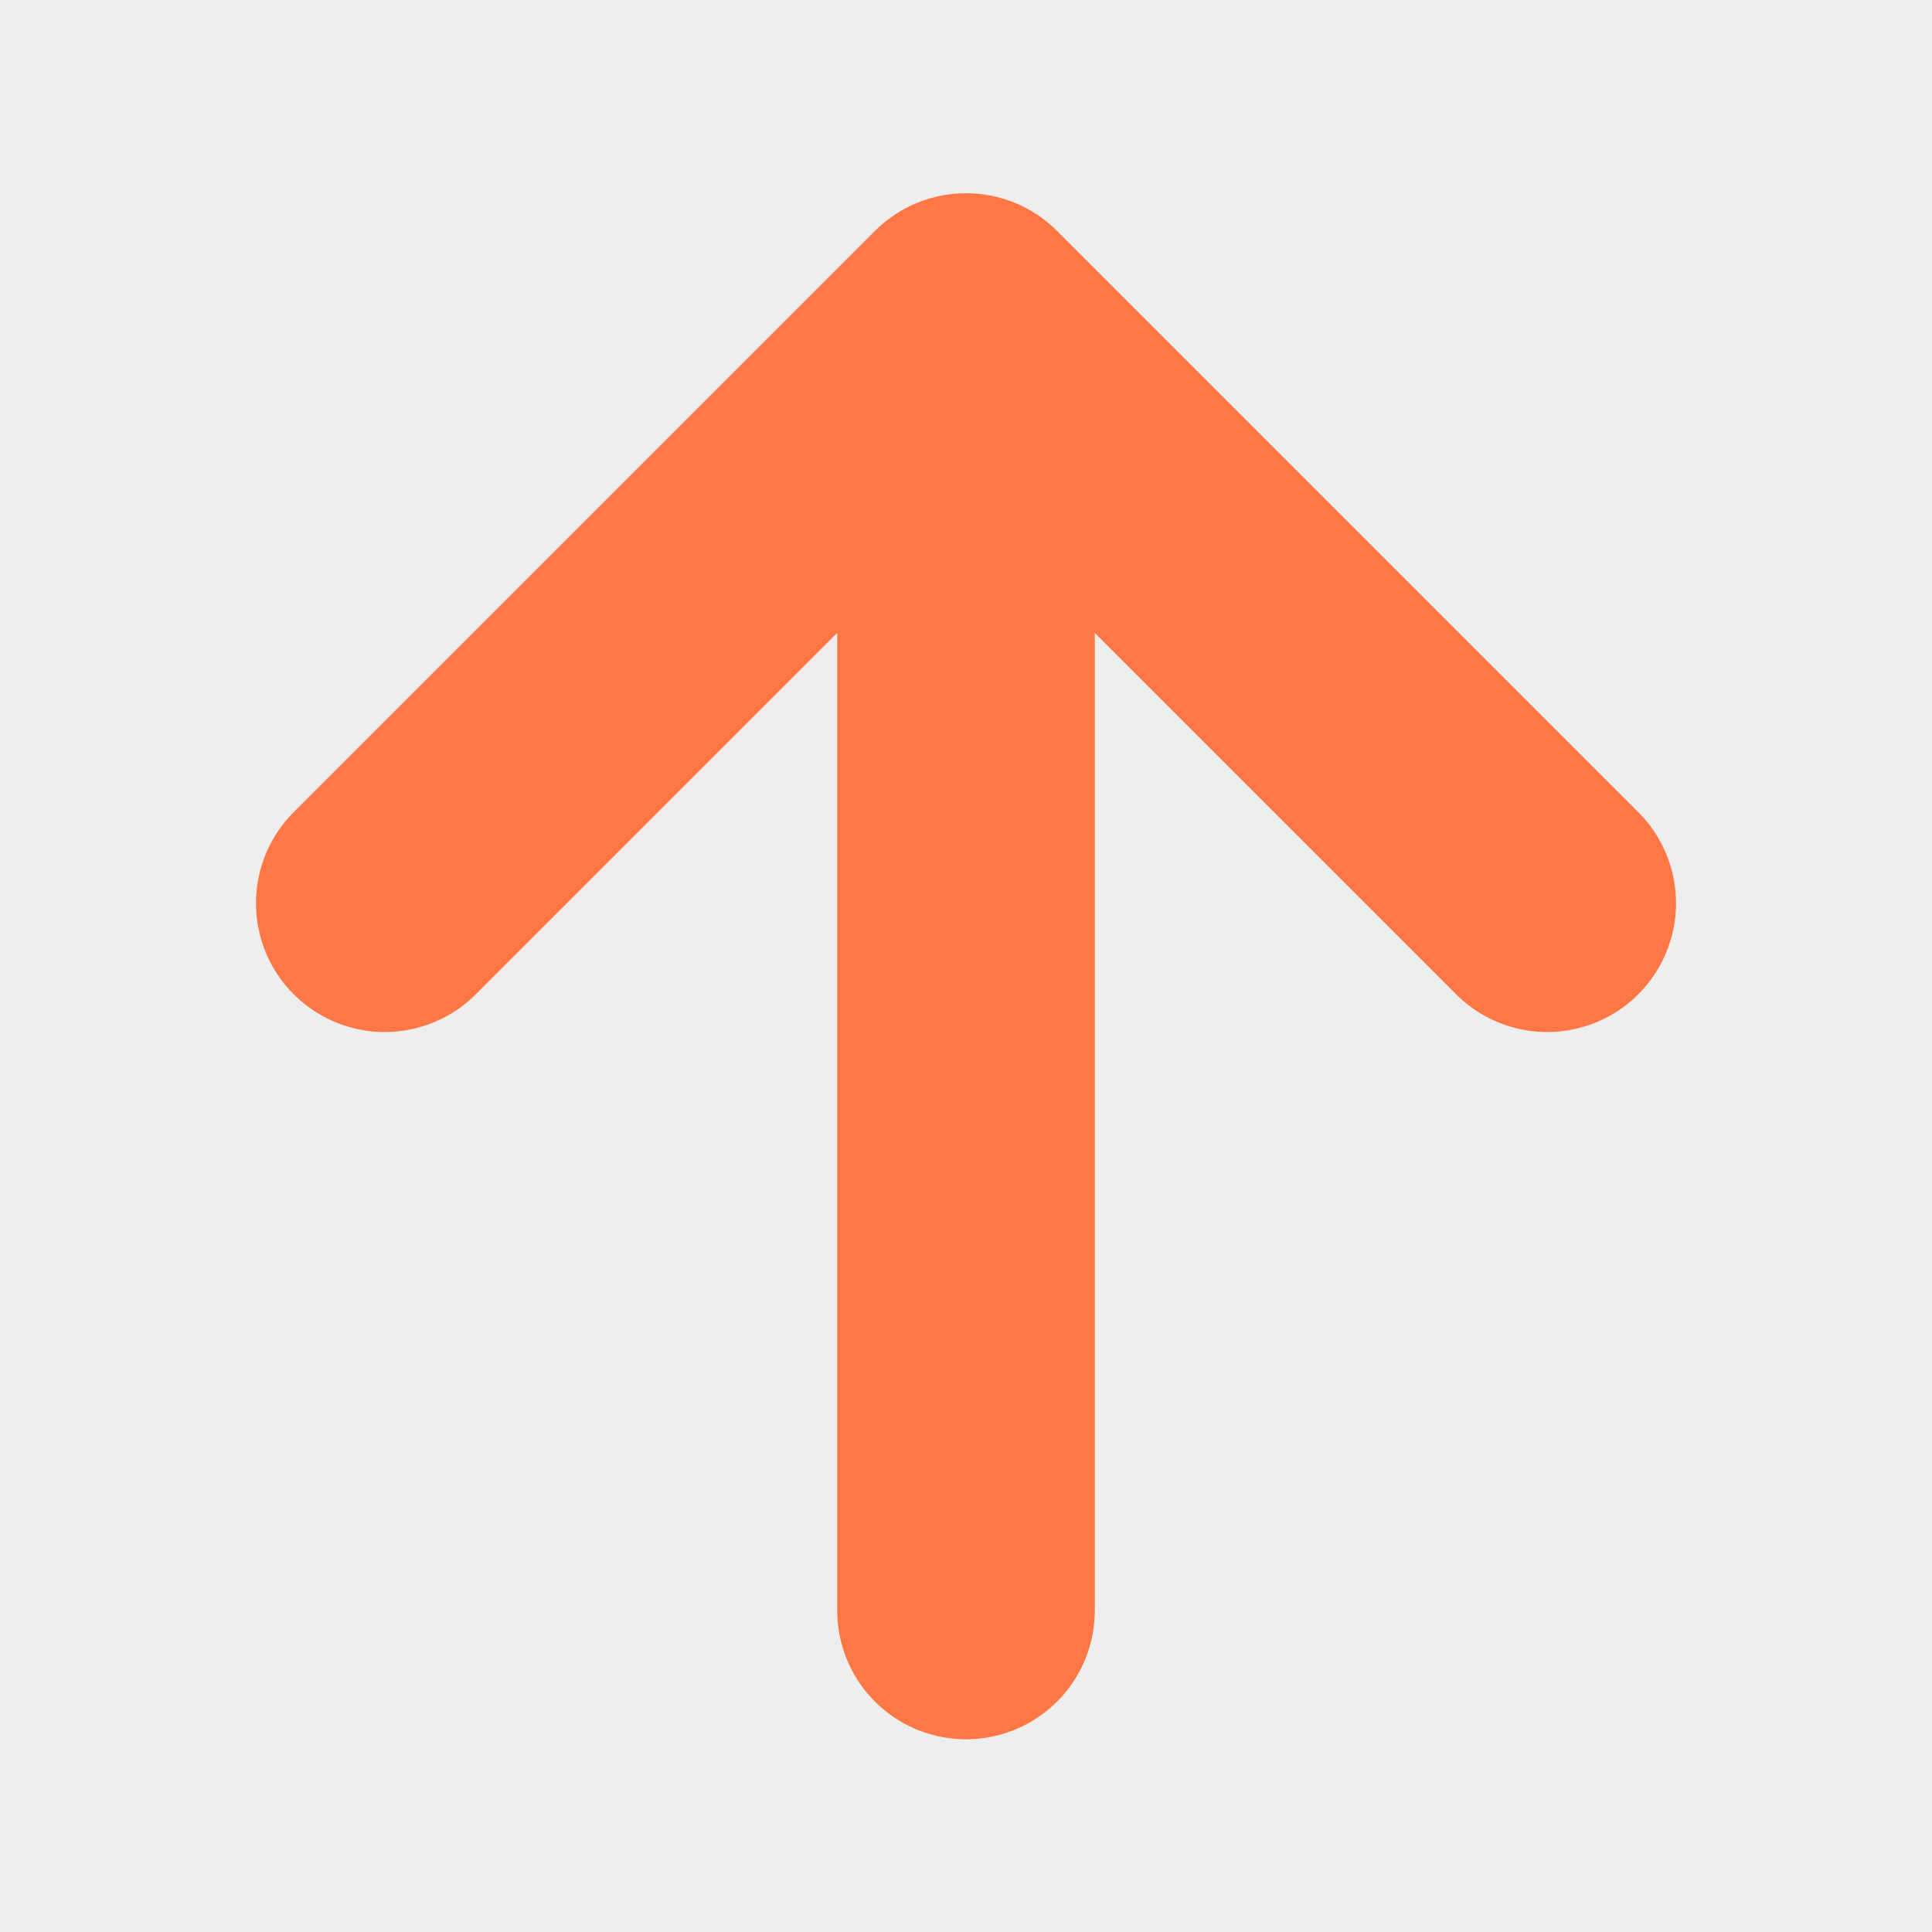
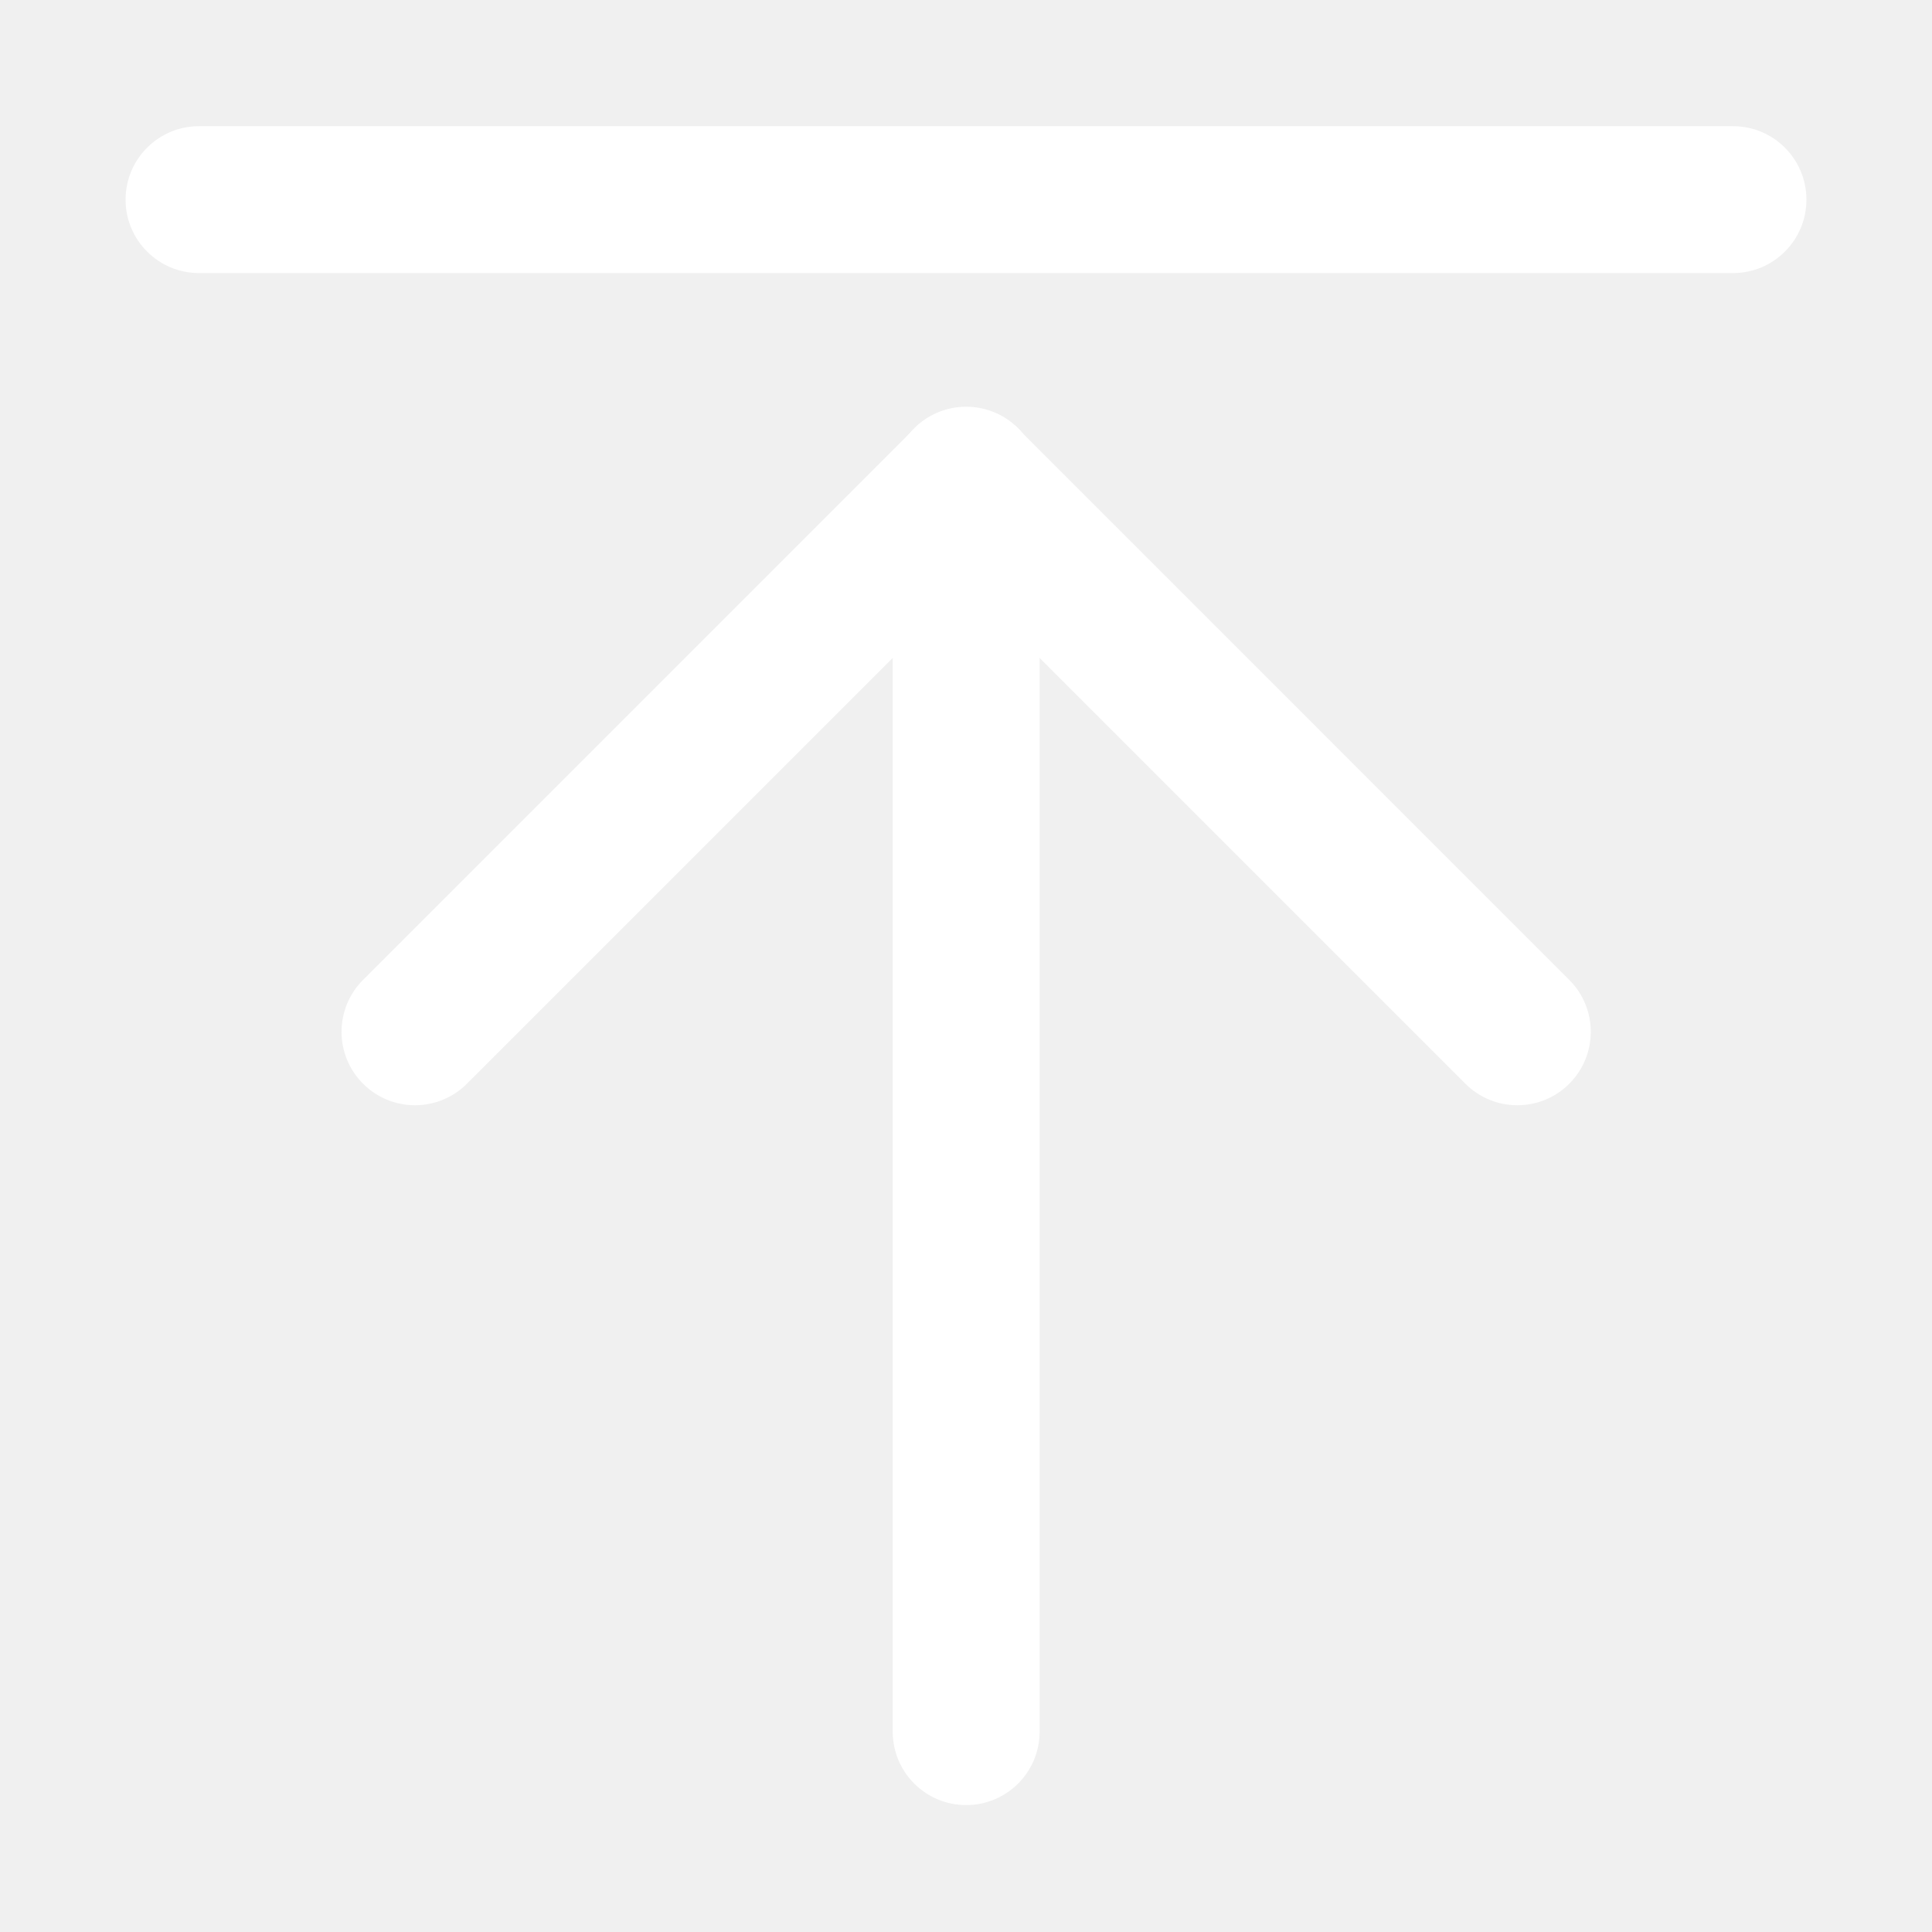
- <svg xmlns="http://www.w3.org/2000/svg" t="1649408754636" class="icon" viewBox="0 0 1024 1024" version="1.1" p-id="16044" width="32" height="32">
+ <svg xmlns="http://www.w3.org/2000/svg" t="1649652914607" class="icon" viewBox="0 0 1024 1024" version="1.1" p-id="35626" width="32" height="32">
  <defs>
    <style type="text/css">@font-face { font-family: feedback-iconfont; src: url("//at.alicdn.com/t/font_1031158_u69w8yhxdu.woff2?t=1630033759944") format("woff2"), url("//at.alicdn.com/t/font_1031158_u69w8yhxdu.woff?t=1630033759944") format("woff"), url("//at.alicdn.com/t/font_1031158_u69w8yhxdu.ttf?t=1630033759944") format("truetype"); }
</style>
  </defs>
-   <path d="M0 0h1024v1024H0V0z" fill="#202425" opacity=".01" p-id="16045" />
-   <path d="M463.735 122.402a68.267 68.267 0 0 1 96.529 0l307.2 307.2a68.267 68.267 0 1 1-96.529 96.529L580.267 335.462V853.333a68.267 68.267 0 1 1-136.533 0V335.462l-190.669 190.669a68.267 68.267 0 1 1-96.529-96.529l307.2-307.2z" fill="#FF7744" p-id="16046" />
+   <path d="M66.56 105.805a38.927 38.927 0 0 1 38.922-38.927h813.036c21.504 0 38.927 17.428 38.927 38.927a38.927 38.927 0 0 1-38.927 38.932H105.482A38.927 38.927 0 0 1 66.56 105.805zM512.087 215.572a38.938 38.938 0 0 1 38.932 38.932v663.69a38.932 38.932 0 0 1-77.86 0V254.5a38.932 38.932 0 0 1 38.927-38.927z" fill="#ffffff" p-id="35627" />
+   <path d="M484.572 227.22a38.932 38.932 0 0 1 55.04 0l292.127 292.137a38.922 38.922 0 0 1 0 55.045 38.912 38.912 0 0 1-55.04 0L484.572 282.271a38.912 38.912 0 0 1 0-55.05z" fill="#ffffff" p-id="35628" />
+   <path d="M539.612 227.22a38.932 38.932 0 0 1 0 55.055l-292.137 292.127a38.902 38.902 0 0 1-55.045 0 38.912 38.912 0 0 1 0-55.045l292.142-292.137a38.932 38.932 0 0 1 55.04 0z" fill="#ffffff" p-id="35629" />
</svg>
